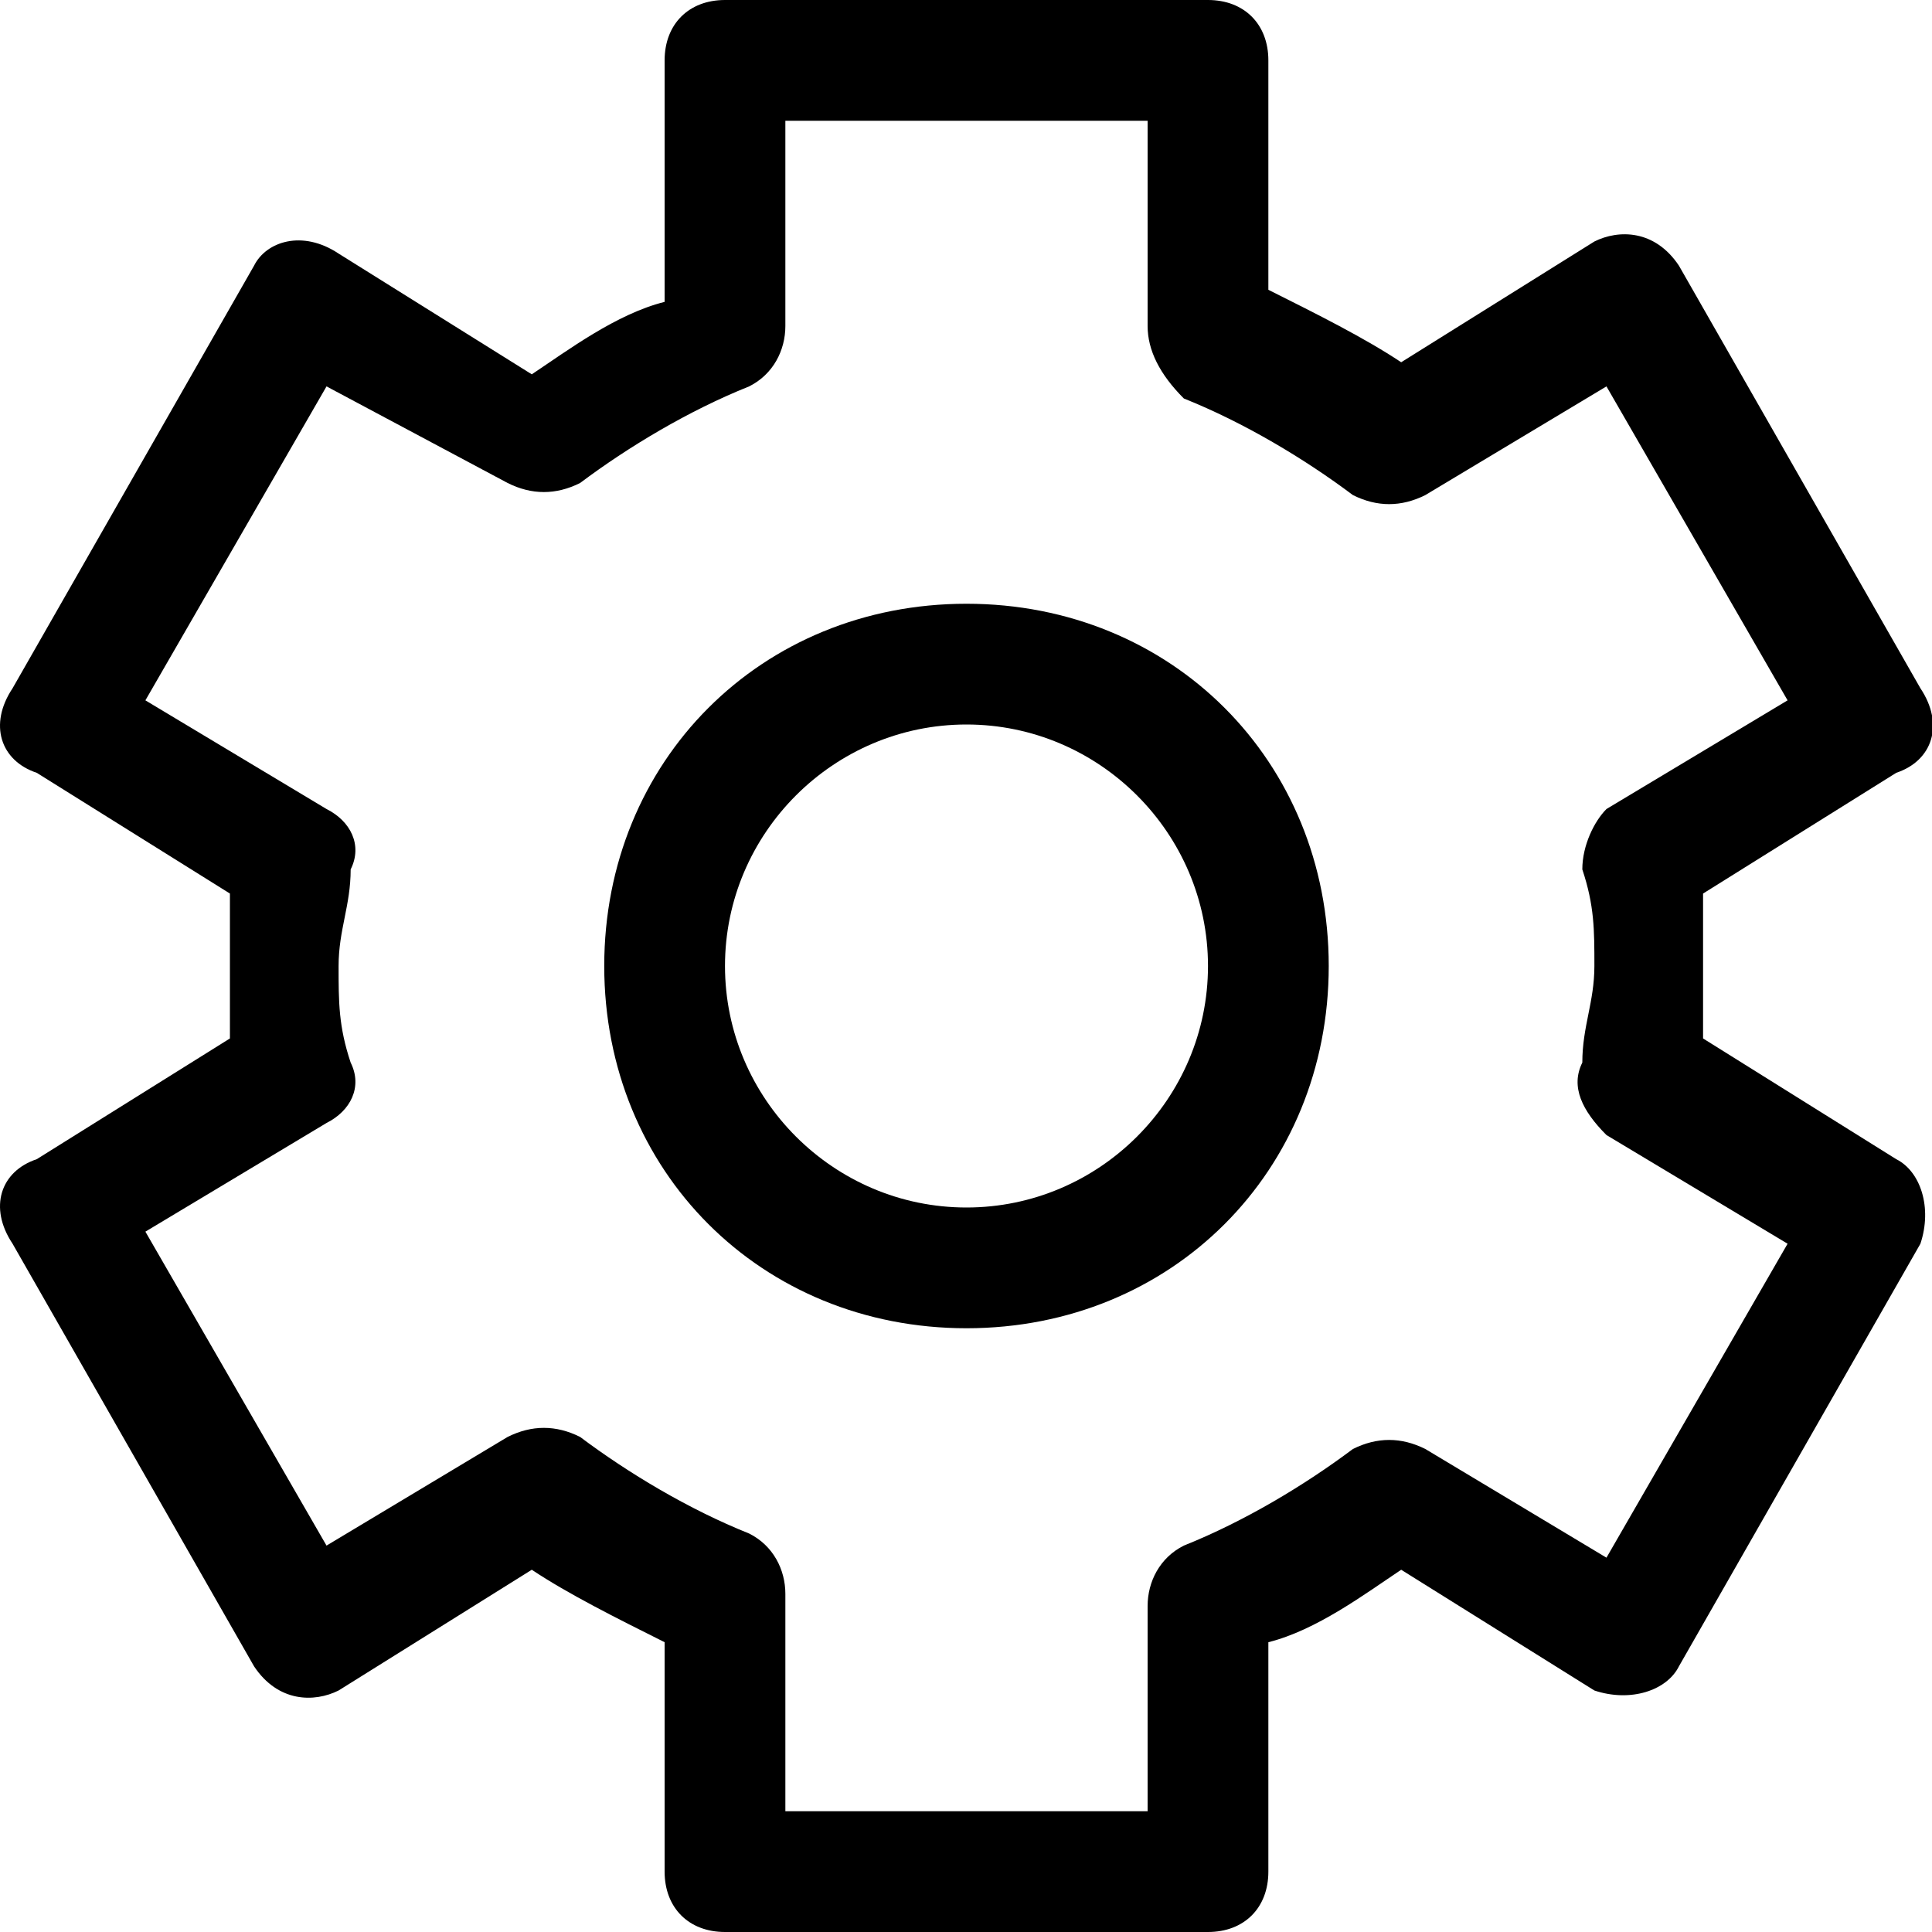
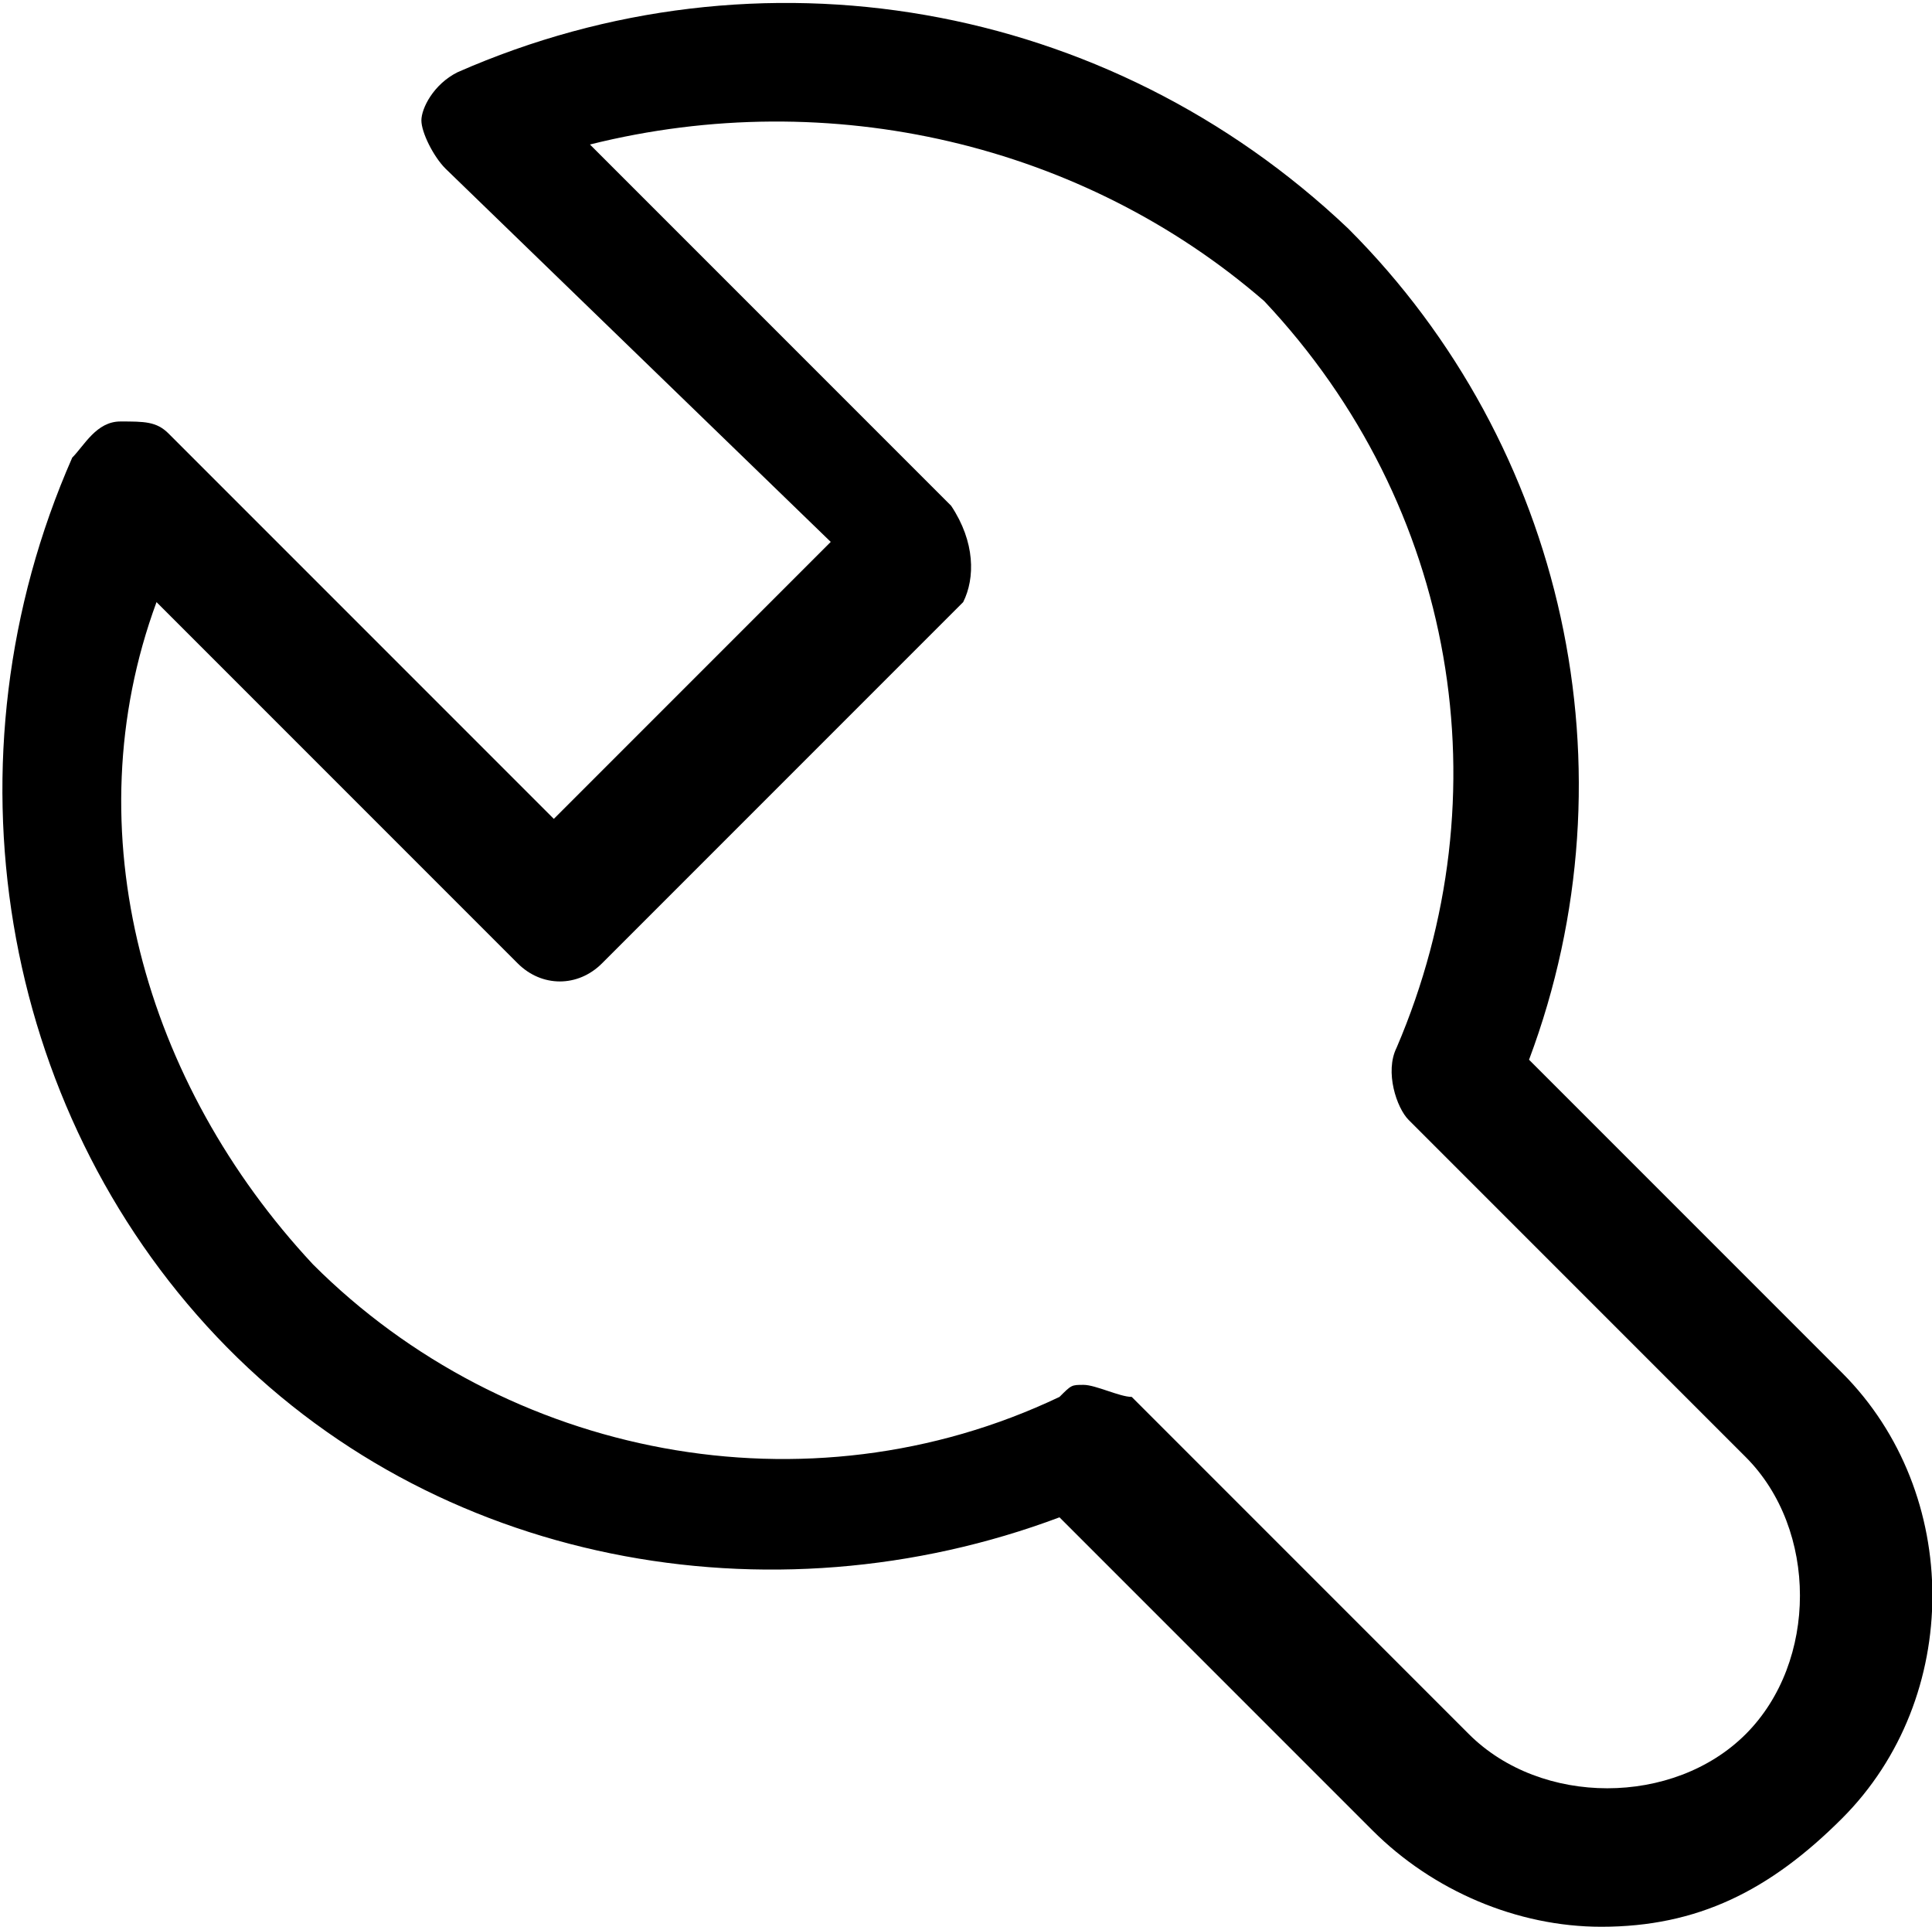
- <svg xmlns="http://www.w3.org/2000/svg" t="1627526136127" class="icon" viewBox="0 0 1024 1024" version="1.1" p-id="8401" width="128" height="128">
-   <path d="M512.26 704c-108.8 0-192-83.2-192-192s83.2-192 192-192 192 83.2 192 192-83.2 192-192 192z m0-320c-70.4 0-128 57.6-128 128s57.6 128 128 128 128-57.6 128-128-57.6-128-128-128z" p-id="8402" />
-   <path d="M640.26 1024h-256c-19.2 0-32-12.8-32-32V870.4c-25.6-12.8-51.2-25.6-70.4-38.4l-102.4 64c-12.8 6.4-32 6.4-44.8-12.8l-128-224c-12.8-19.2-6.4-38.4 12.8-44.8l102.4-64v-76.8l-102.4-64c-19.2-6.4-25.6-25.6-12.8-44.8l128-224c6.4-12.8 25.6-19.2 44.8-6.4l102.4 64c19.2-12.8 44.8-32 70.4-38.4V32c0-19.2 12.8-32 32-32h256c19.2 0 32 12.8 32 32v121.6c25.6 12.8 51.2 25.6 70.4 38.4l102.4-64c12.8-6.4 32-6.4 44.8 12.8l128 224c12.8 19.2 6.4 38.4-12.8 44.8l-102.4 64v76.8l102.4 64c12.8 6.4 19.2 25.6 12.8 44.8l-128 224c-6.4 12.8-25.6 19.2-44.8 12.8l-102.4-64c-19.2 12.8-44.8 32-70.4 38.4V992c0 19.2-12.8 32-32 32z m-224-64h192V851.2c0-12.8 6.4-25.6 19.2-32 32-12.8 64-32 89.6-51.2 12.8-6.4 25.6-6.4 38.4 0l96 57.6 96-166.4-96-57.6c-12.8-12.8-19.2-25.6-12.8-38.4 0-19.2 6.4-32 6.4-51.2s0-32-6.4-51.2c0-12.8 6.4-25.6 12.8-32l96-57.6-96-166.4-96 57.6c-12.8 6.4-25.6 6.4-38.4 0-25.6-19.2-57.6-38.4-89.6-51.2-12.8-12.8-19.2-25.6-19.2-38.4V64h-192v108.8c0 12.8-6.4 25.6-19.2 32-32 12.8-64 32-89.6 51.2-12.8 6.4-25.6 6.4-38.4 0l-96-51.2-96 166.4 96 57.6c12.8 6.4 19.2 19.2 12.8 32 0 19.2-6.4 32-6.4 51.2 0 19.2 0 32 6.4 51.2 6.4 12.8 0 25.6-12.8 32l-96 57.6 96 166.4 96-57.6c12.8-6.4 25.6-6.4 38.4 0 25.6 19.2 57.6 38.4 89.6 51.2 12.8 6.4 19.2 19.2 19.2 32V960z" p-id="8403" />
+ <svg xmlns="http://www.w3.org/2000/svg" t="1629445996051" class="icon" viewBox="0 0 1027 1024" version="1.1" p-id="2852" width="128.375" height="128">
+   <defs>
+     <style type="text/css" />
+   </defs>
+   <path d="M851.2 1024c-44.8 0-89.6-19.2-121.6-51.2L563.2 806.4c-153.6 57.6-332.8 25.6-448-96C0 588.8-32 403.2 38.4 243.2 44.8 236.8 51.2 224 64 224s19.2 0 25.6 6.4l204.8 204.8L441.6 288 236.8 89.6C230.4 83.2 224 70.4 224 64s6.4-19.2 19.2-25.6C403.2-32 588.8 0 716.8 121.6c115.2 115.2 153.6 288 96 441.6l166.4 166.4c64 64 64 172.8 0 236.8-38.4 38.4-76.8 57.6-128 57.6zM576 736c6.4 0 19.2 6.4 25.6 6.4l179.2 179.2c38.4 38.4 108.8 38.4 147.2 0 38.4-38.4 38.4-108.8 0-147.2L748.8 595.2c-6.4-6.4-12.8-25.6-6.4-38.4 57.6-134.4 32-288-70.4-396.8-96-83.2-230.4-115.2-358.4-83.2l192 192c12.8 19.2 12.8 38.4 6.4 51.2L320 512c-12.8 12.8-32 12.8-44.8 0l-192-192c-44.8 121.6-6.4 256 83.2 352 102.4 102.4 262.4 134.4 396.8 70.4 6.4-6.4 6.4-6.4 12.8-6.4z" p-id="2853" />
</svg>
